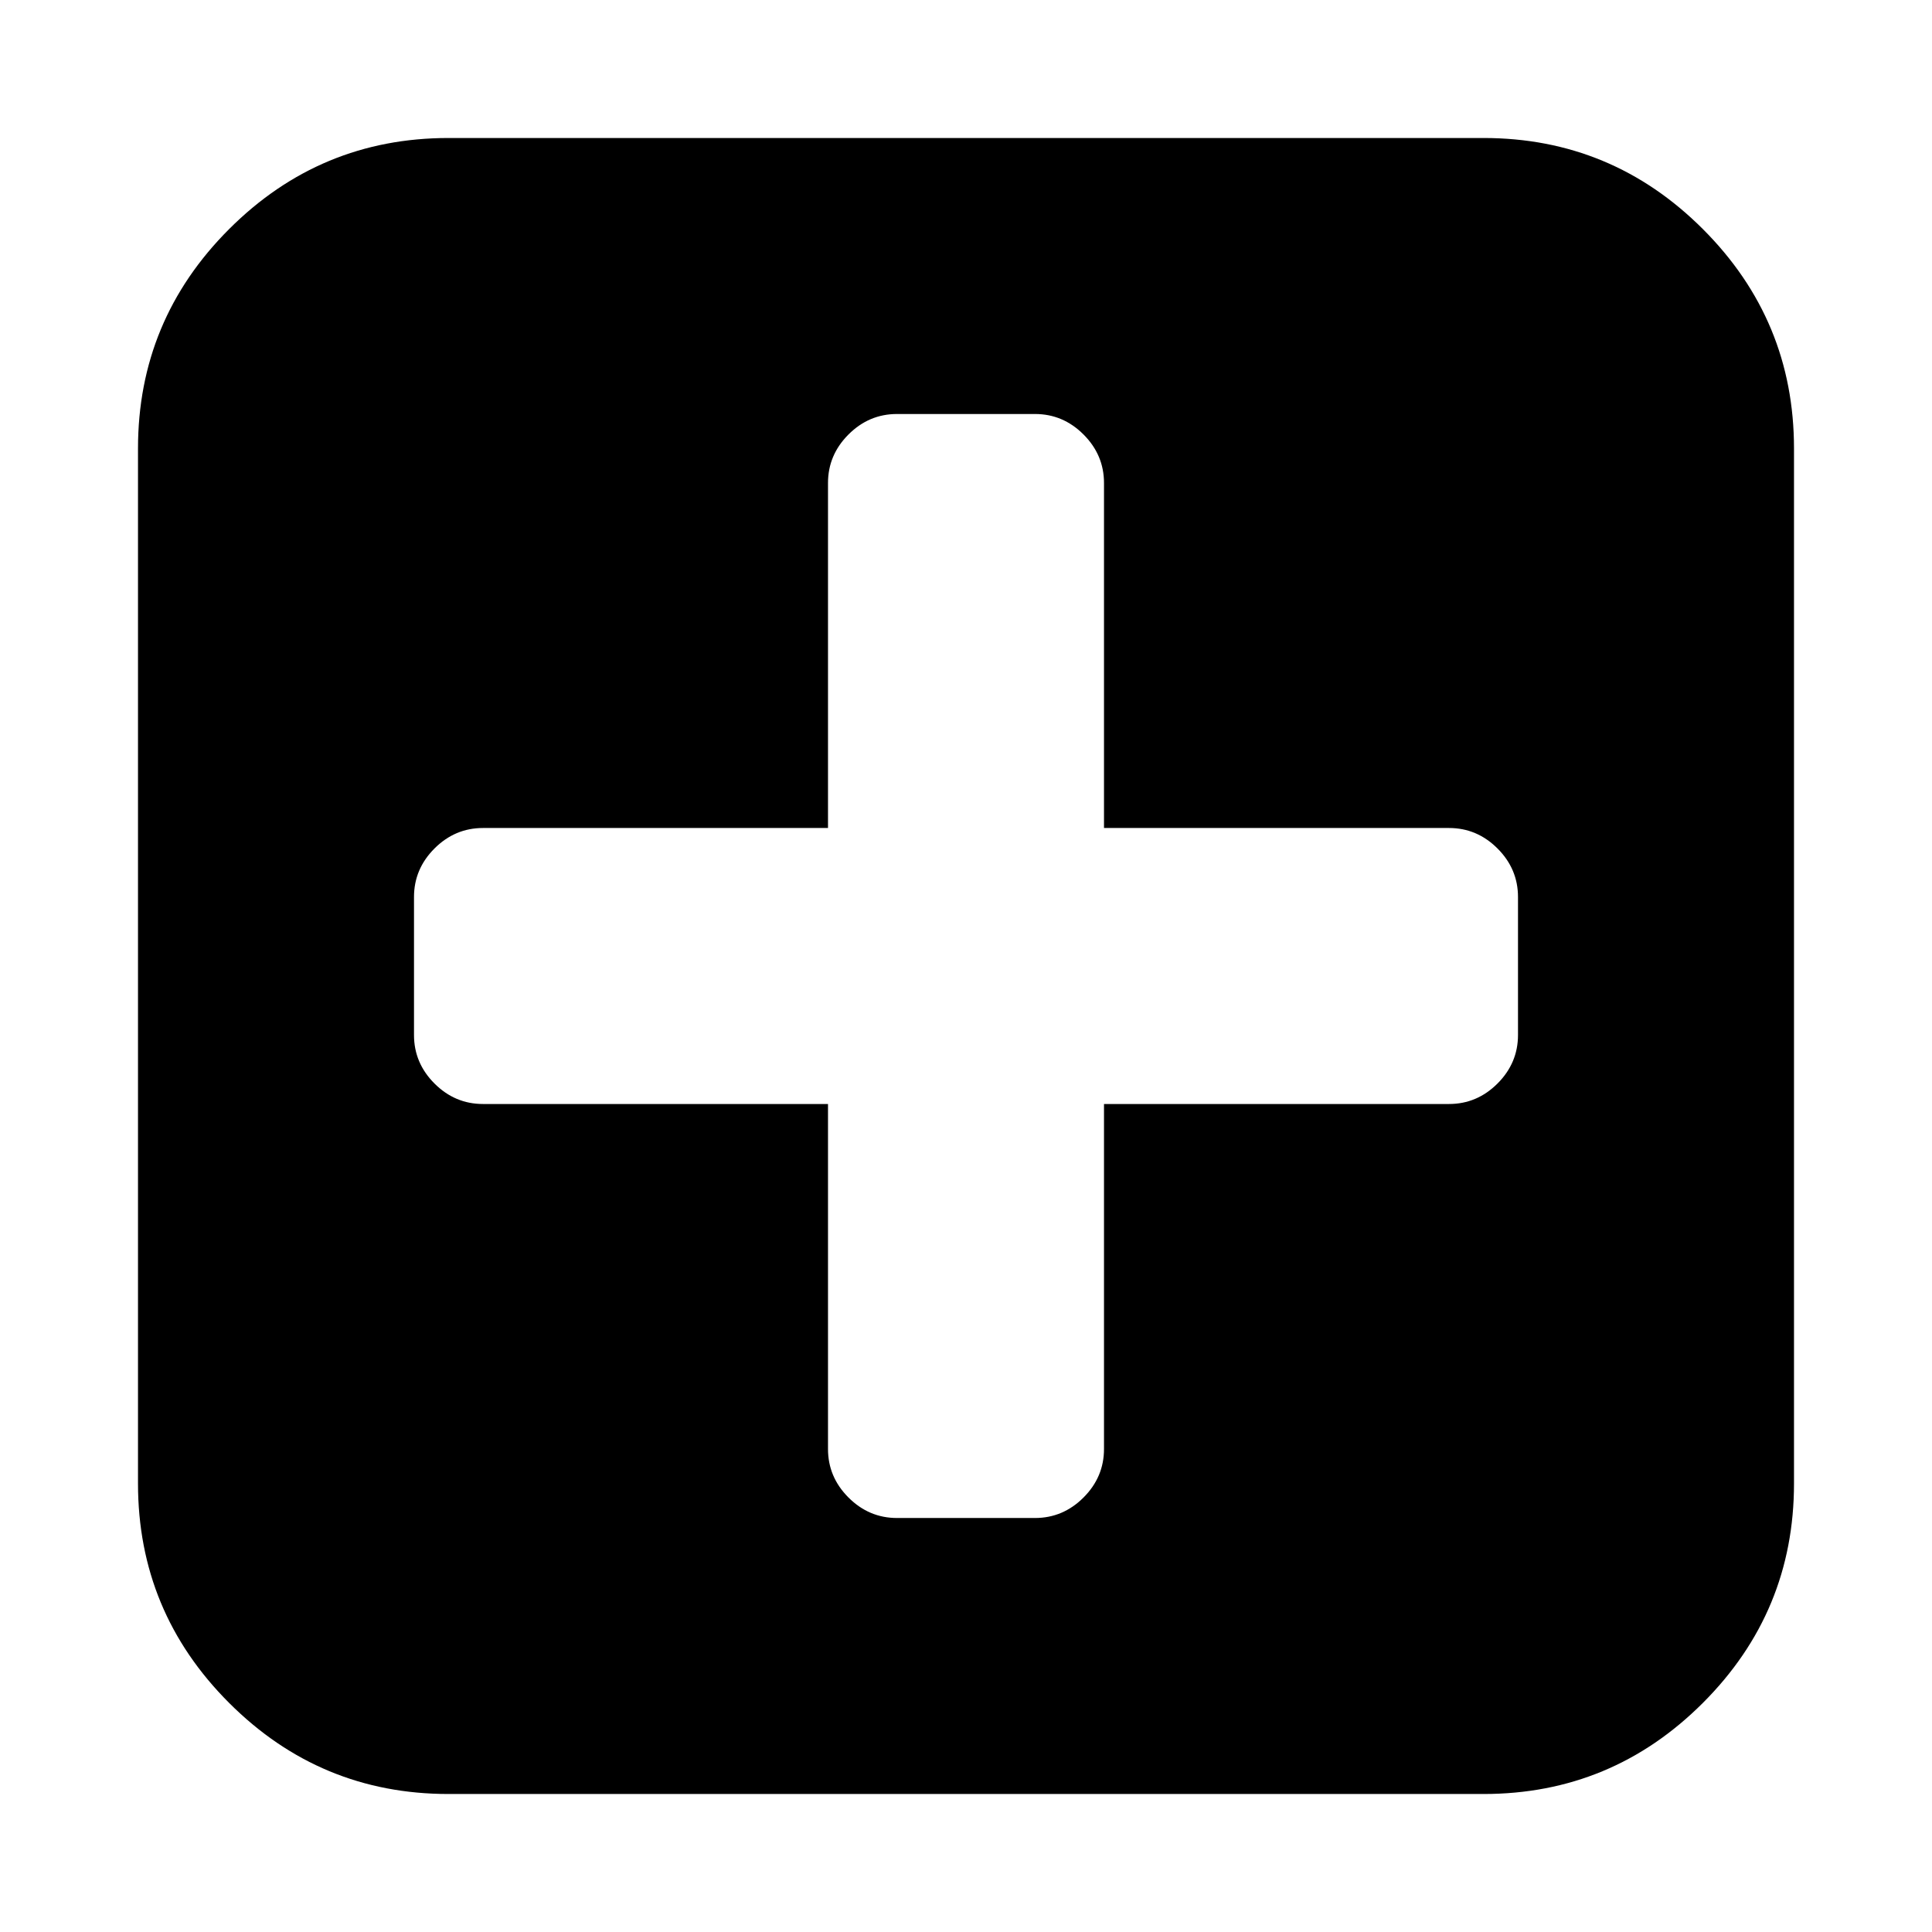
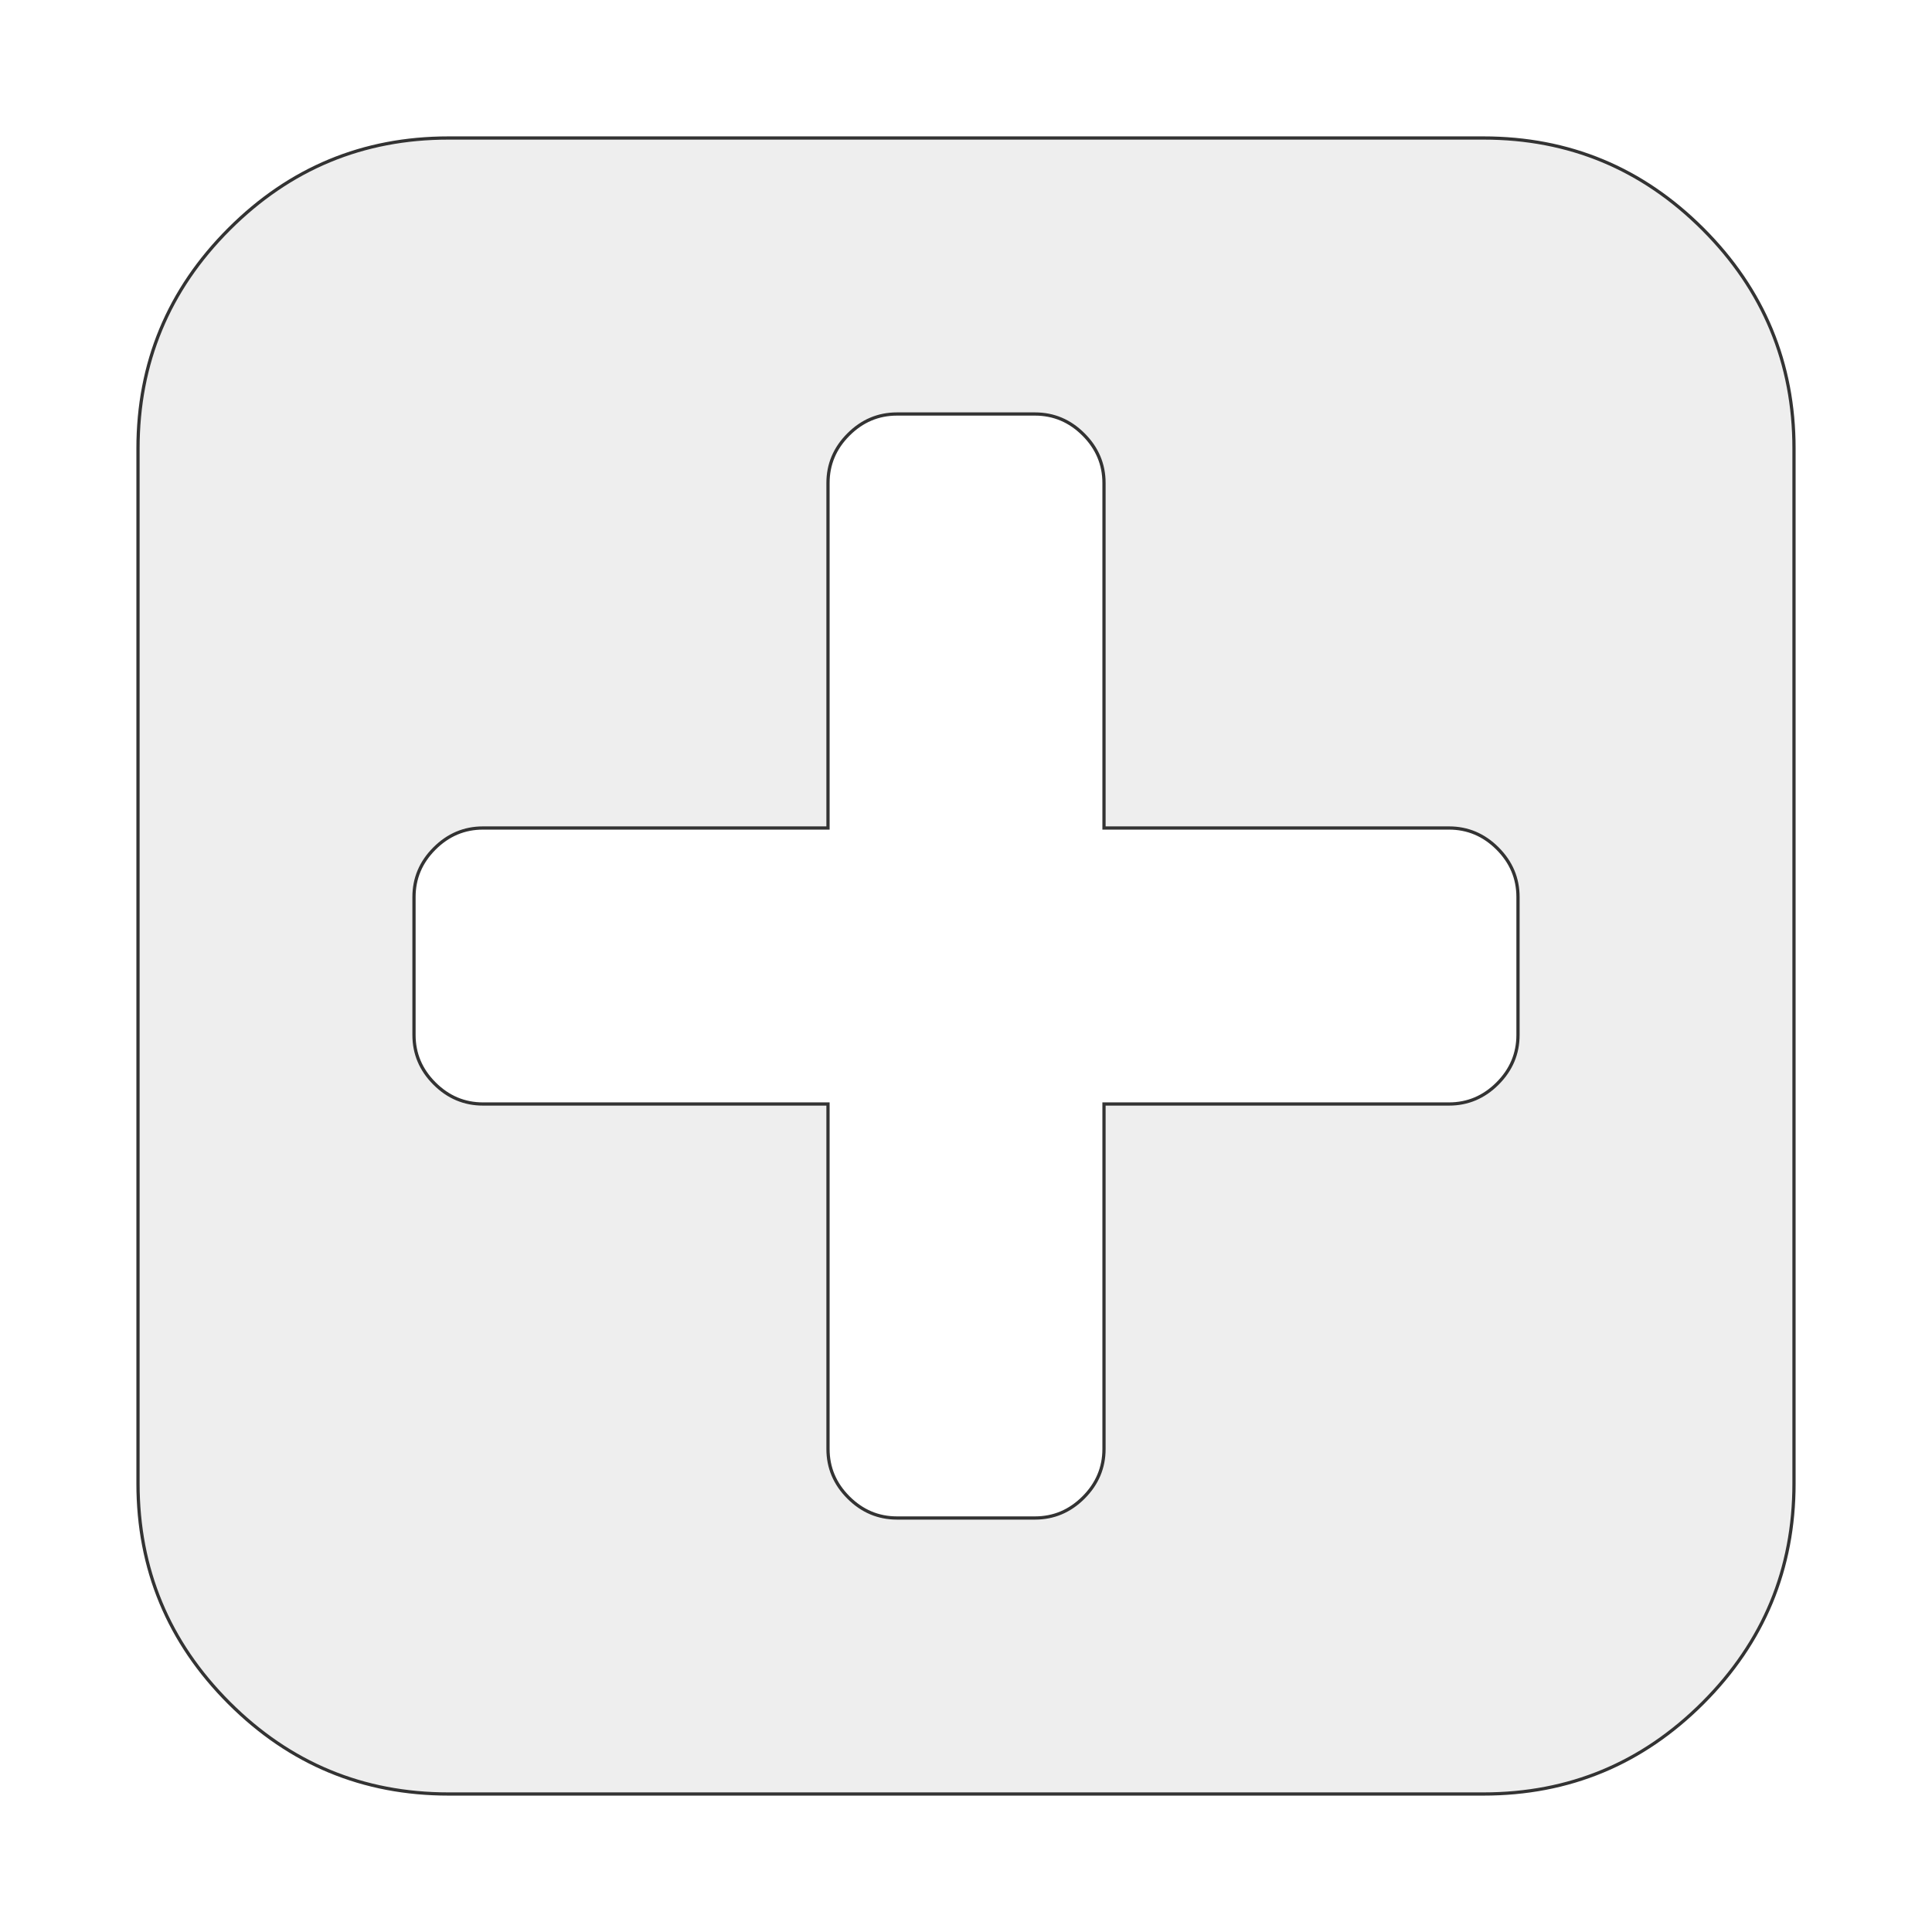
<svg xmlns="http://www.w3.org/2000/svg" width="1792" height="1792" viewBox="0 0 1792 1792">
-   <path d="M1408 960v-128q0-26-19-45t-45-19h-320v-320q0-26-19-45t-45-19h-128q-26 0-45 19t-19 45v320h-320q-26 0-45 19t-19 45v128q0 26 19 45t45 19h320v320q0 26 19 45t45 19h128q26 0 45-19t19-45v-320h320q26 0 45-19t19-45zm256-544v960q0 119-84.5 203.5t-203.5 84.5h-960q-119 0-203.5-84.5t-84.5-203.5v-960q0-119 84.5-203.5t203.5-84.5h960q119 0 203.5 84.5t84.5 203.5z" />
+   <path fill="#EEEEEE" stroke-width="3" stroke="#333333" d="M1408 960v-128q0-26-19-45t-45-19h-320v-320q0-26-19-45t-45-19h-128q-26 0-45 19t-19 45v320h-320q-26 0-45 19t-19 45v128q0 26 19 45t45 19h320v320q0 26 19 45t45 19h128q26 0 45-19t19-45v-320h320q26 0 45-19t19-45zm256-544v960q0 119-84.5 203.5t-203.5 84.5h-960q-119 0-203.5-84.5t-84.5-203.5v-960q0-119 84.5-203.5t203.5-84.5h960q119 0 203.5 84.5t84.5 203.5z" />
</svg>
